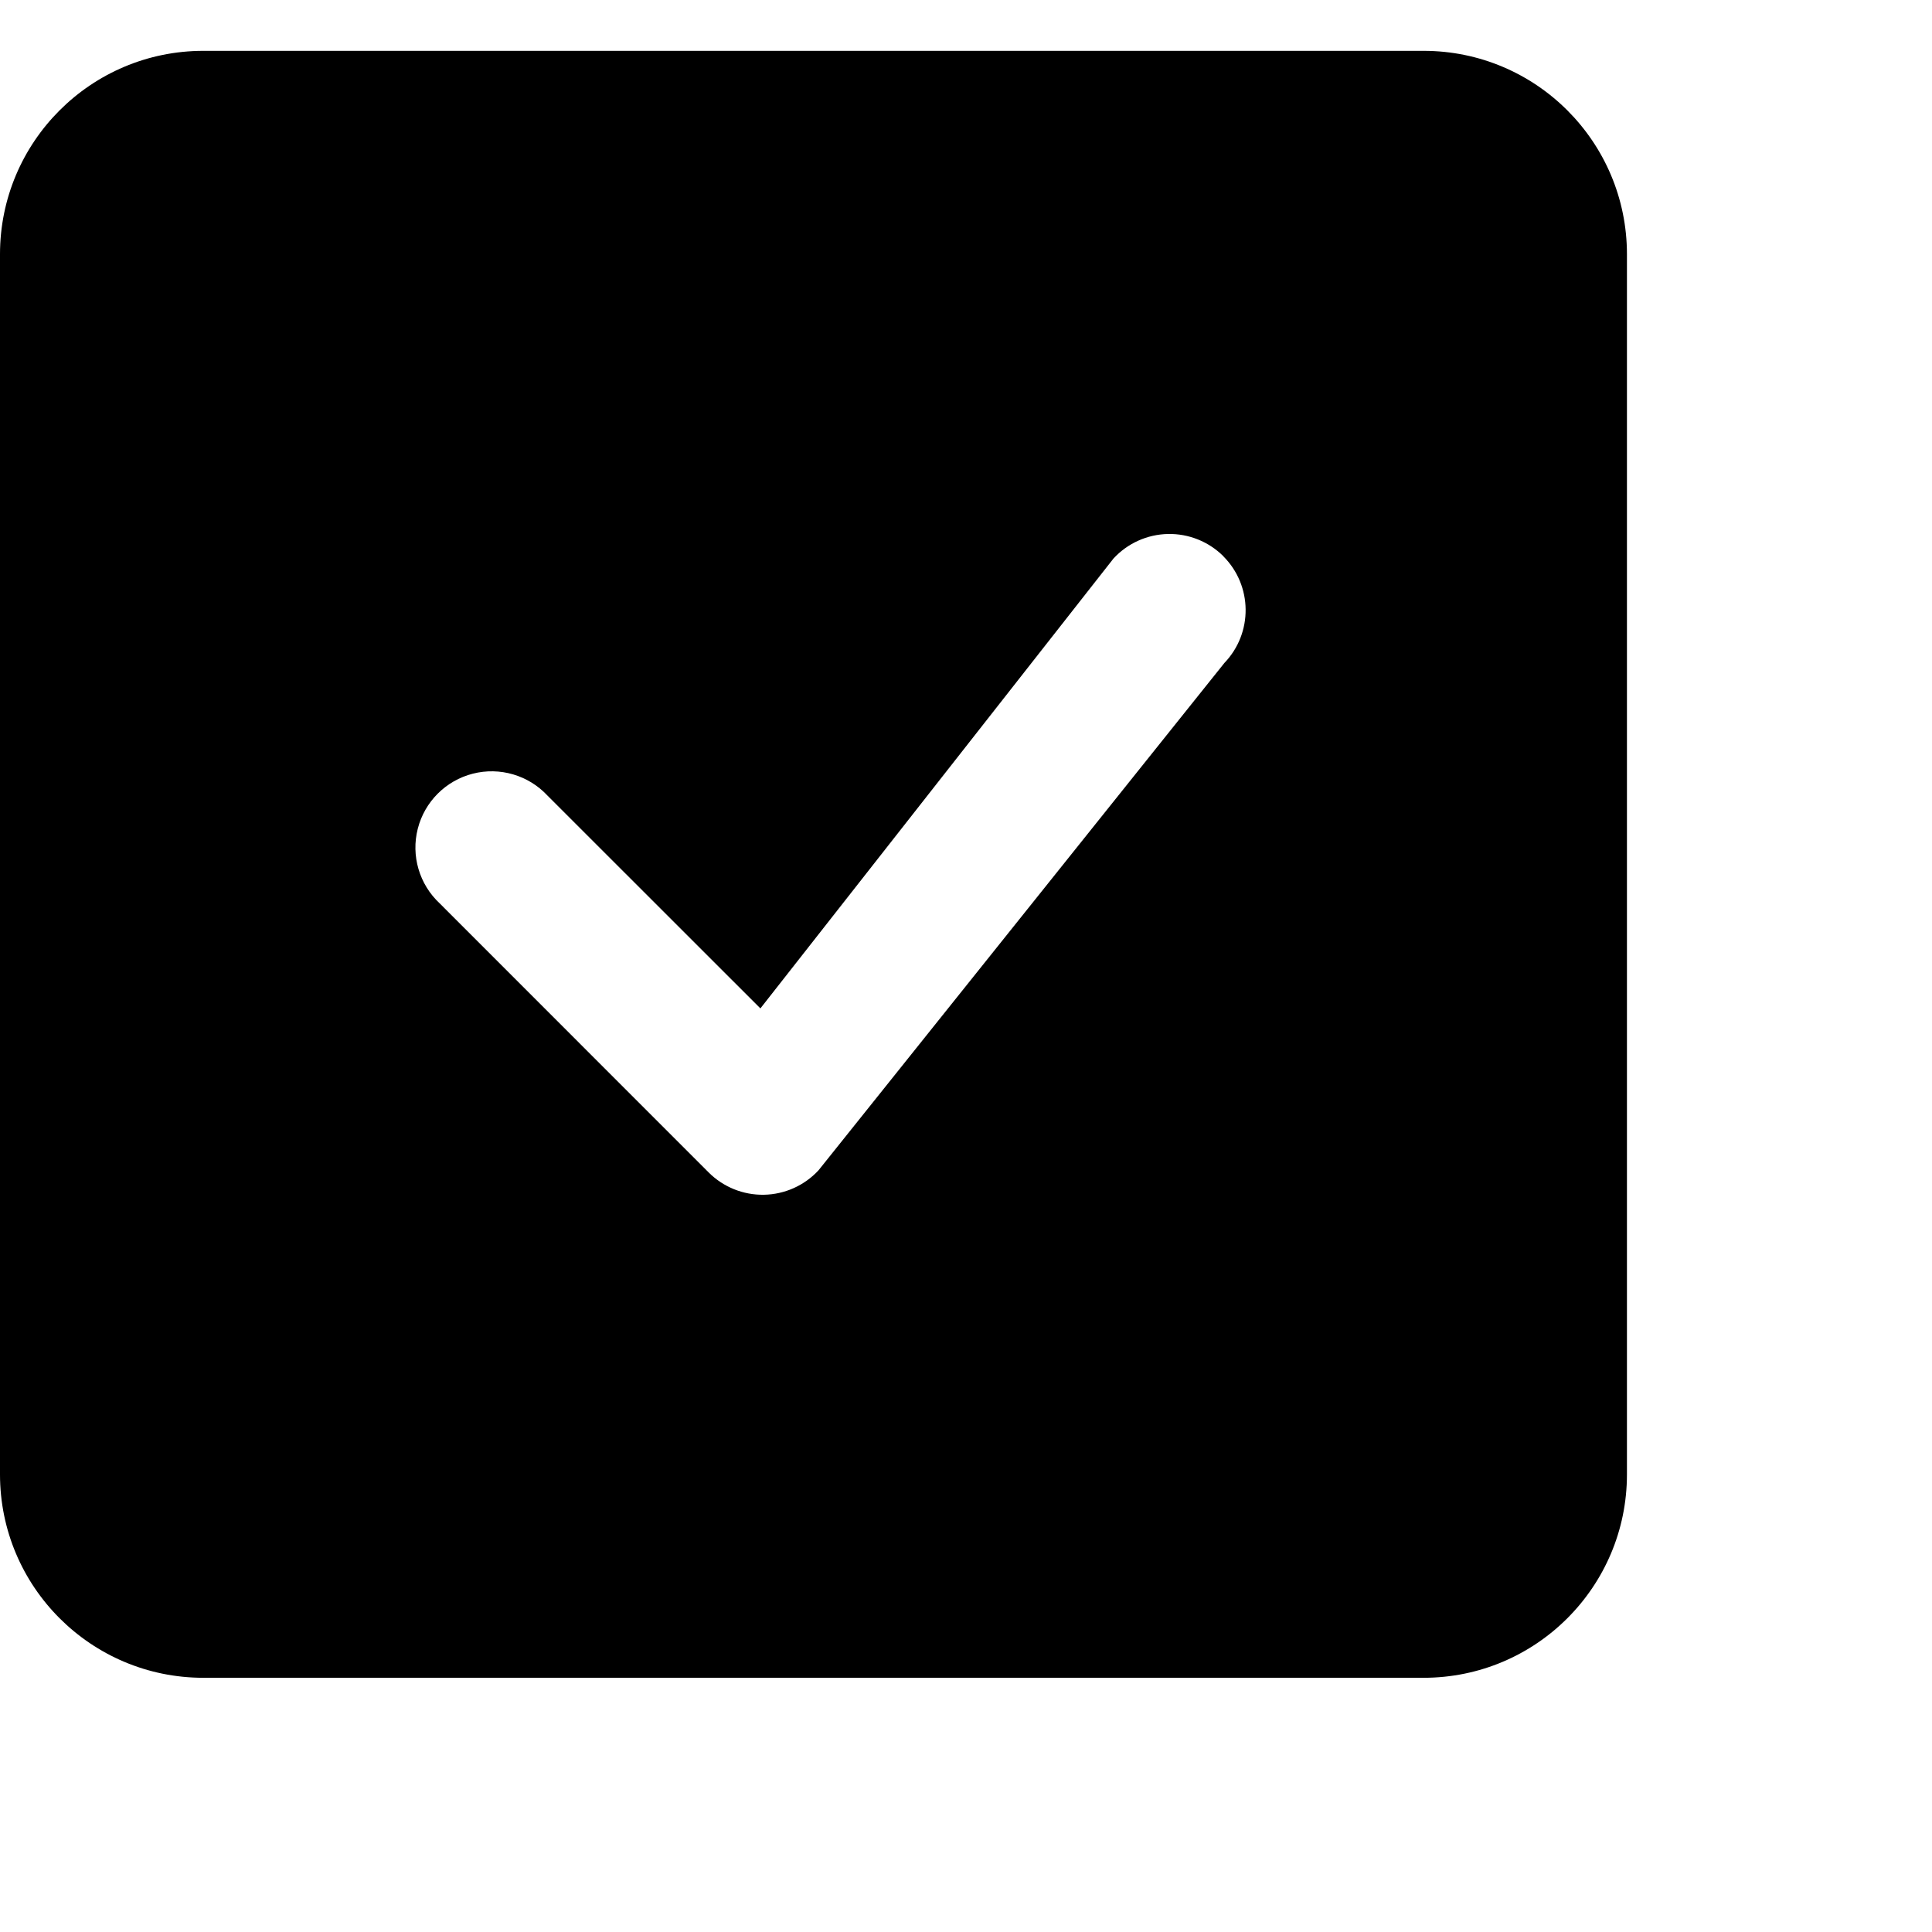
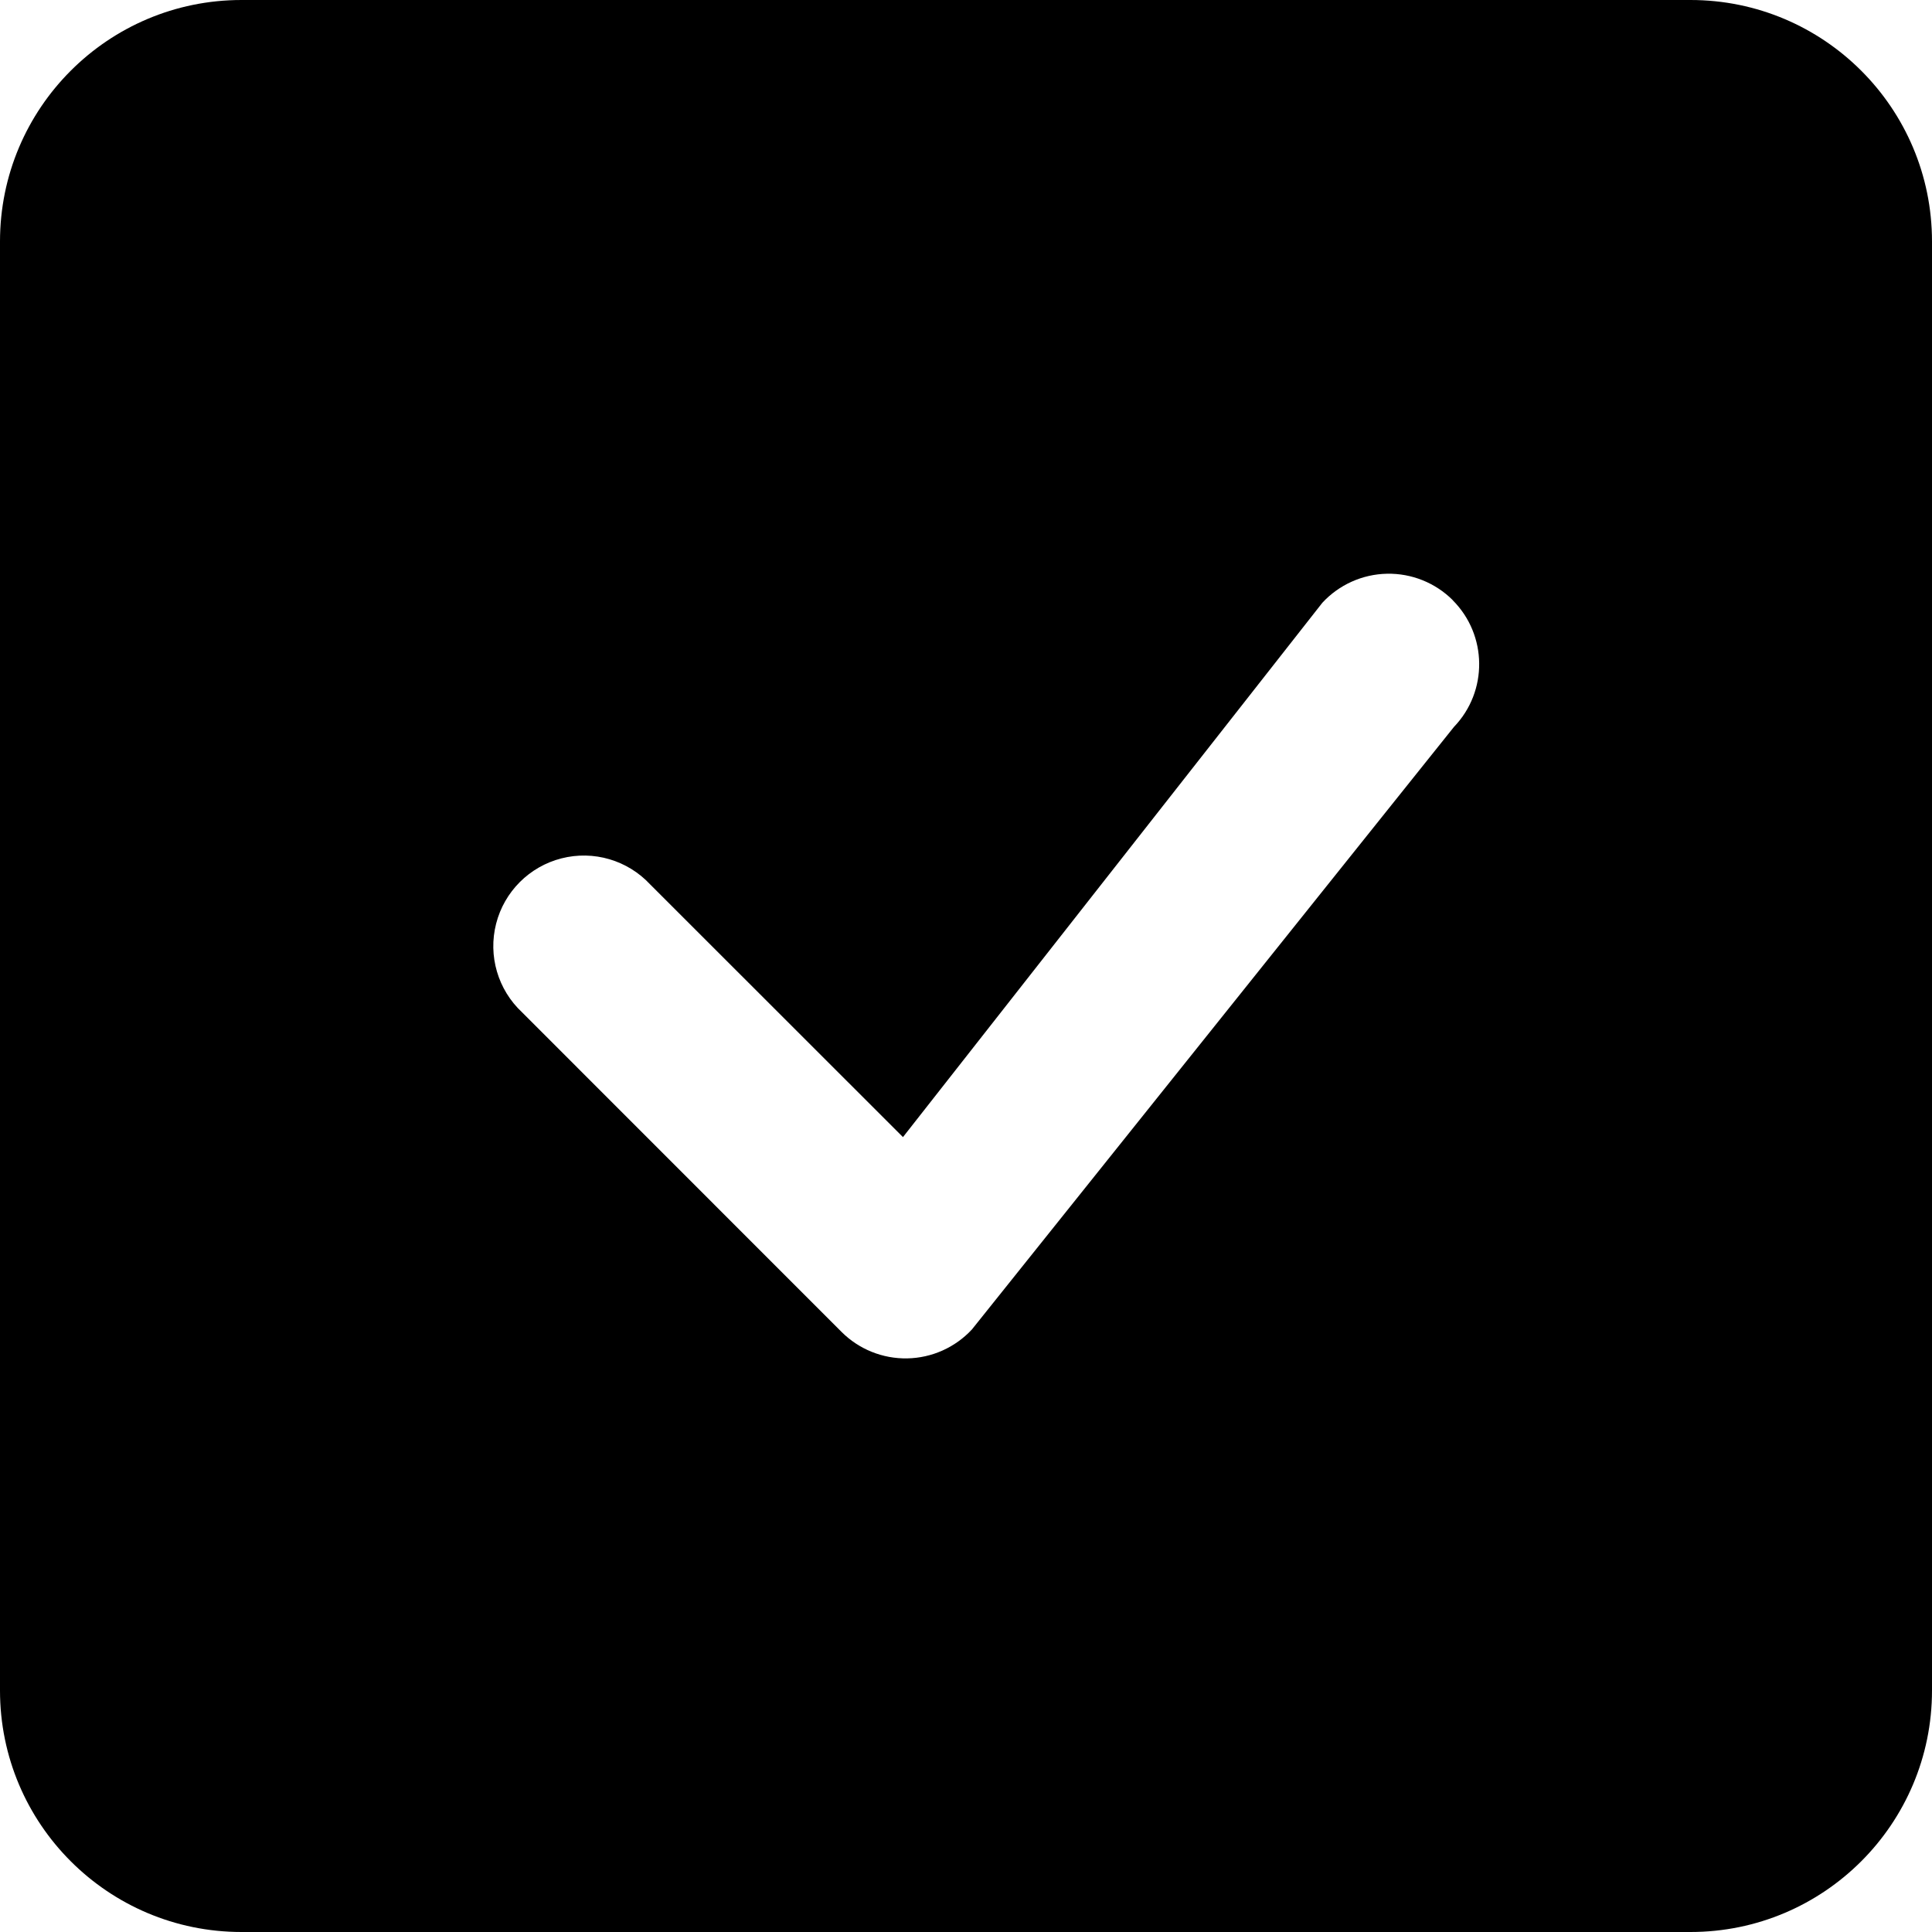
- <svg xmlns="http://www.w3.org/2000/svg" width="35" height="35" fill="currentColor" class="bi bi-check-square-fill" viewBox="0 0 19 18">
+ <svg xmlns="http://www.w3.org/2000/svg" width="35" height="35" fill="currentColor" class="bi bi-check-square-fill" viewBox="0 0 16 16">
  <path d="M2 0a2 2 0 0 0-2 2v12a2 2 0 0 0 2 2h12a2 2 0 0 0 2-2V2a2 2 0 0 0-2-2H2zm10.03 4.97a.75.75 0 0 1 .011 1.05l-3.992 4.99a.75.75 0 0 1-1.08.02L4.324 8.384a.75.75 0 1 1 1.06-1.06l2.094 2.093 3.473-4.425a.75.75 0 0 1 1.08-.022z" />
</svg>
